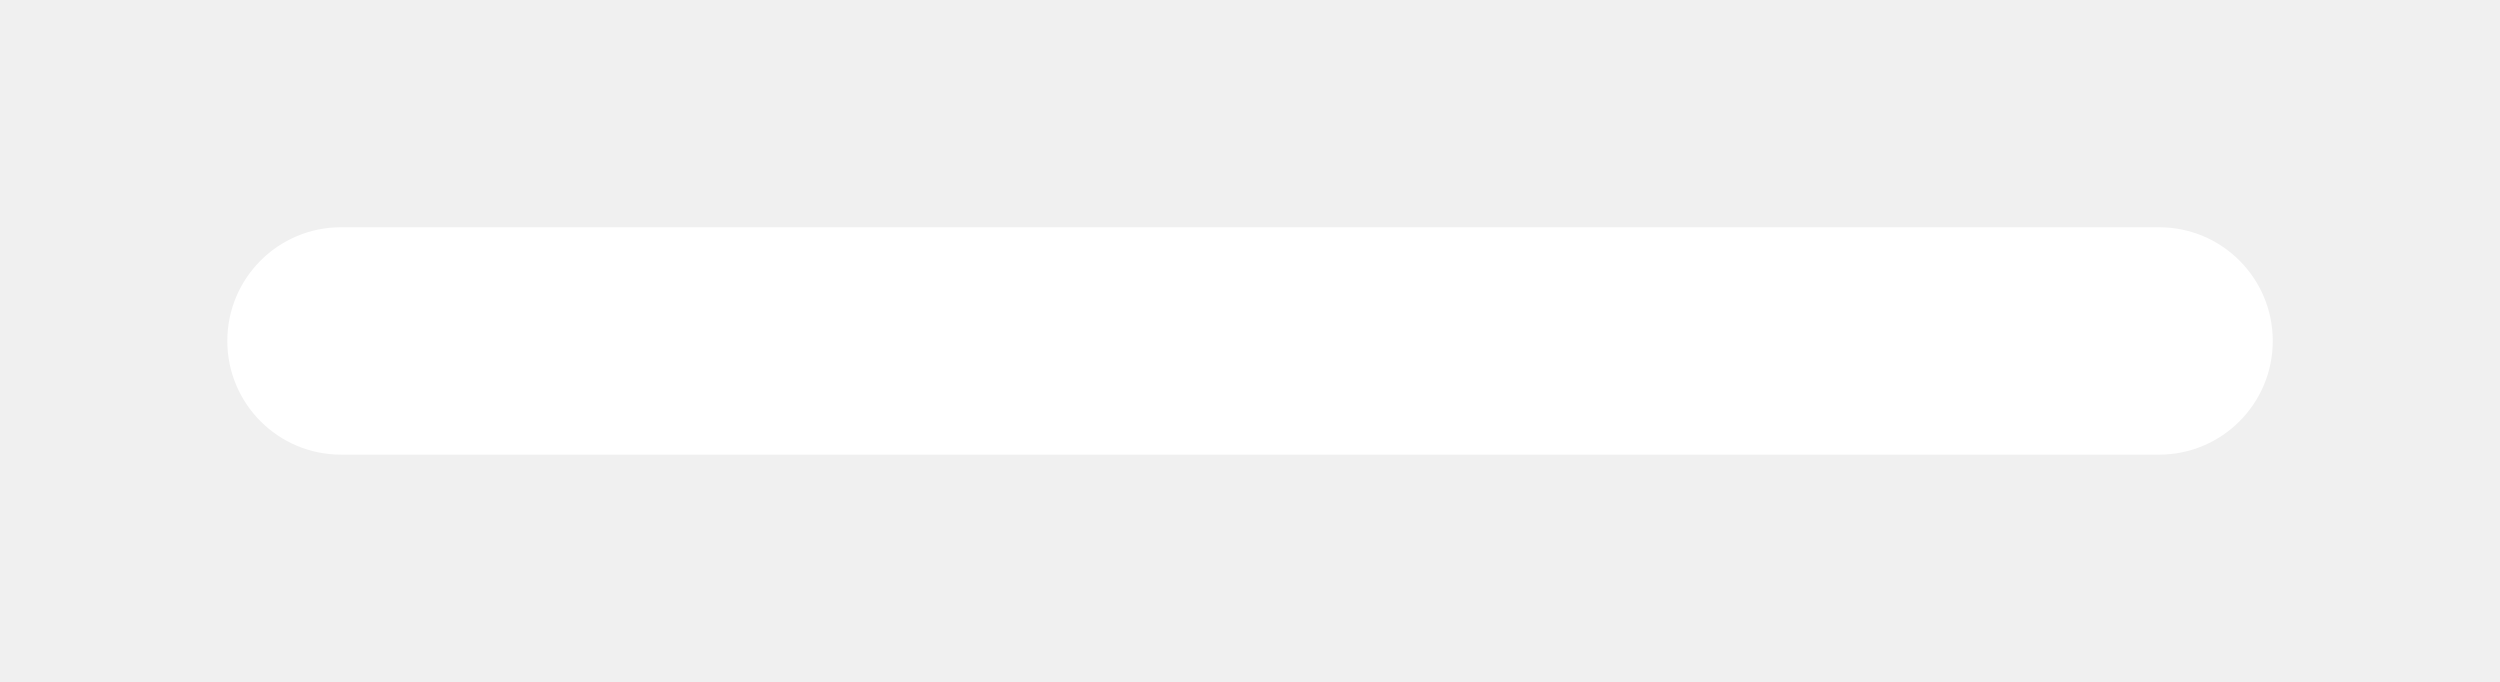
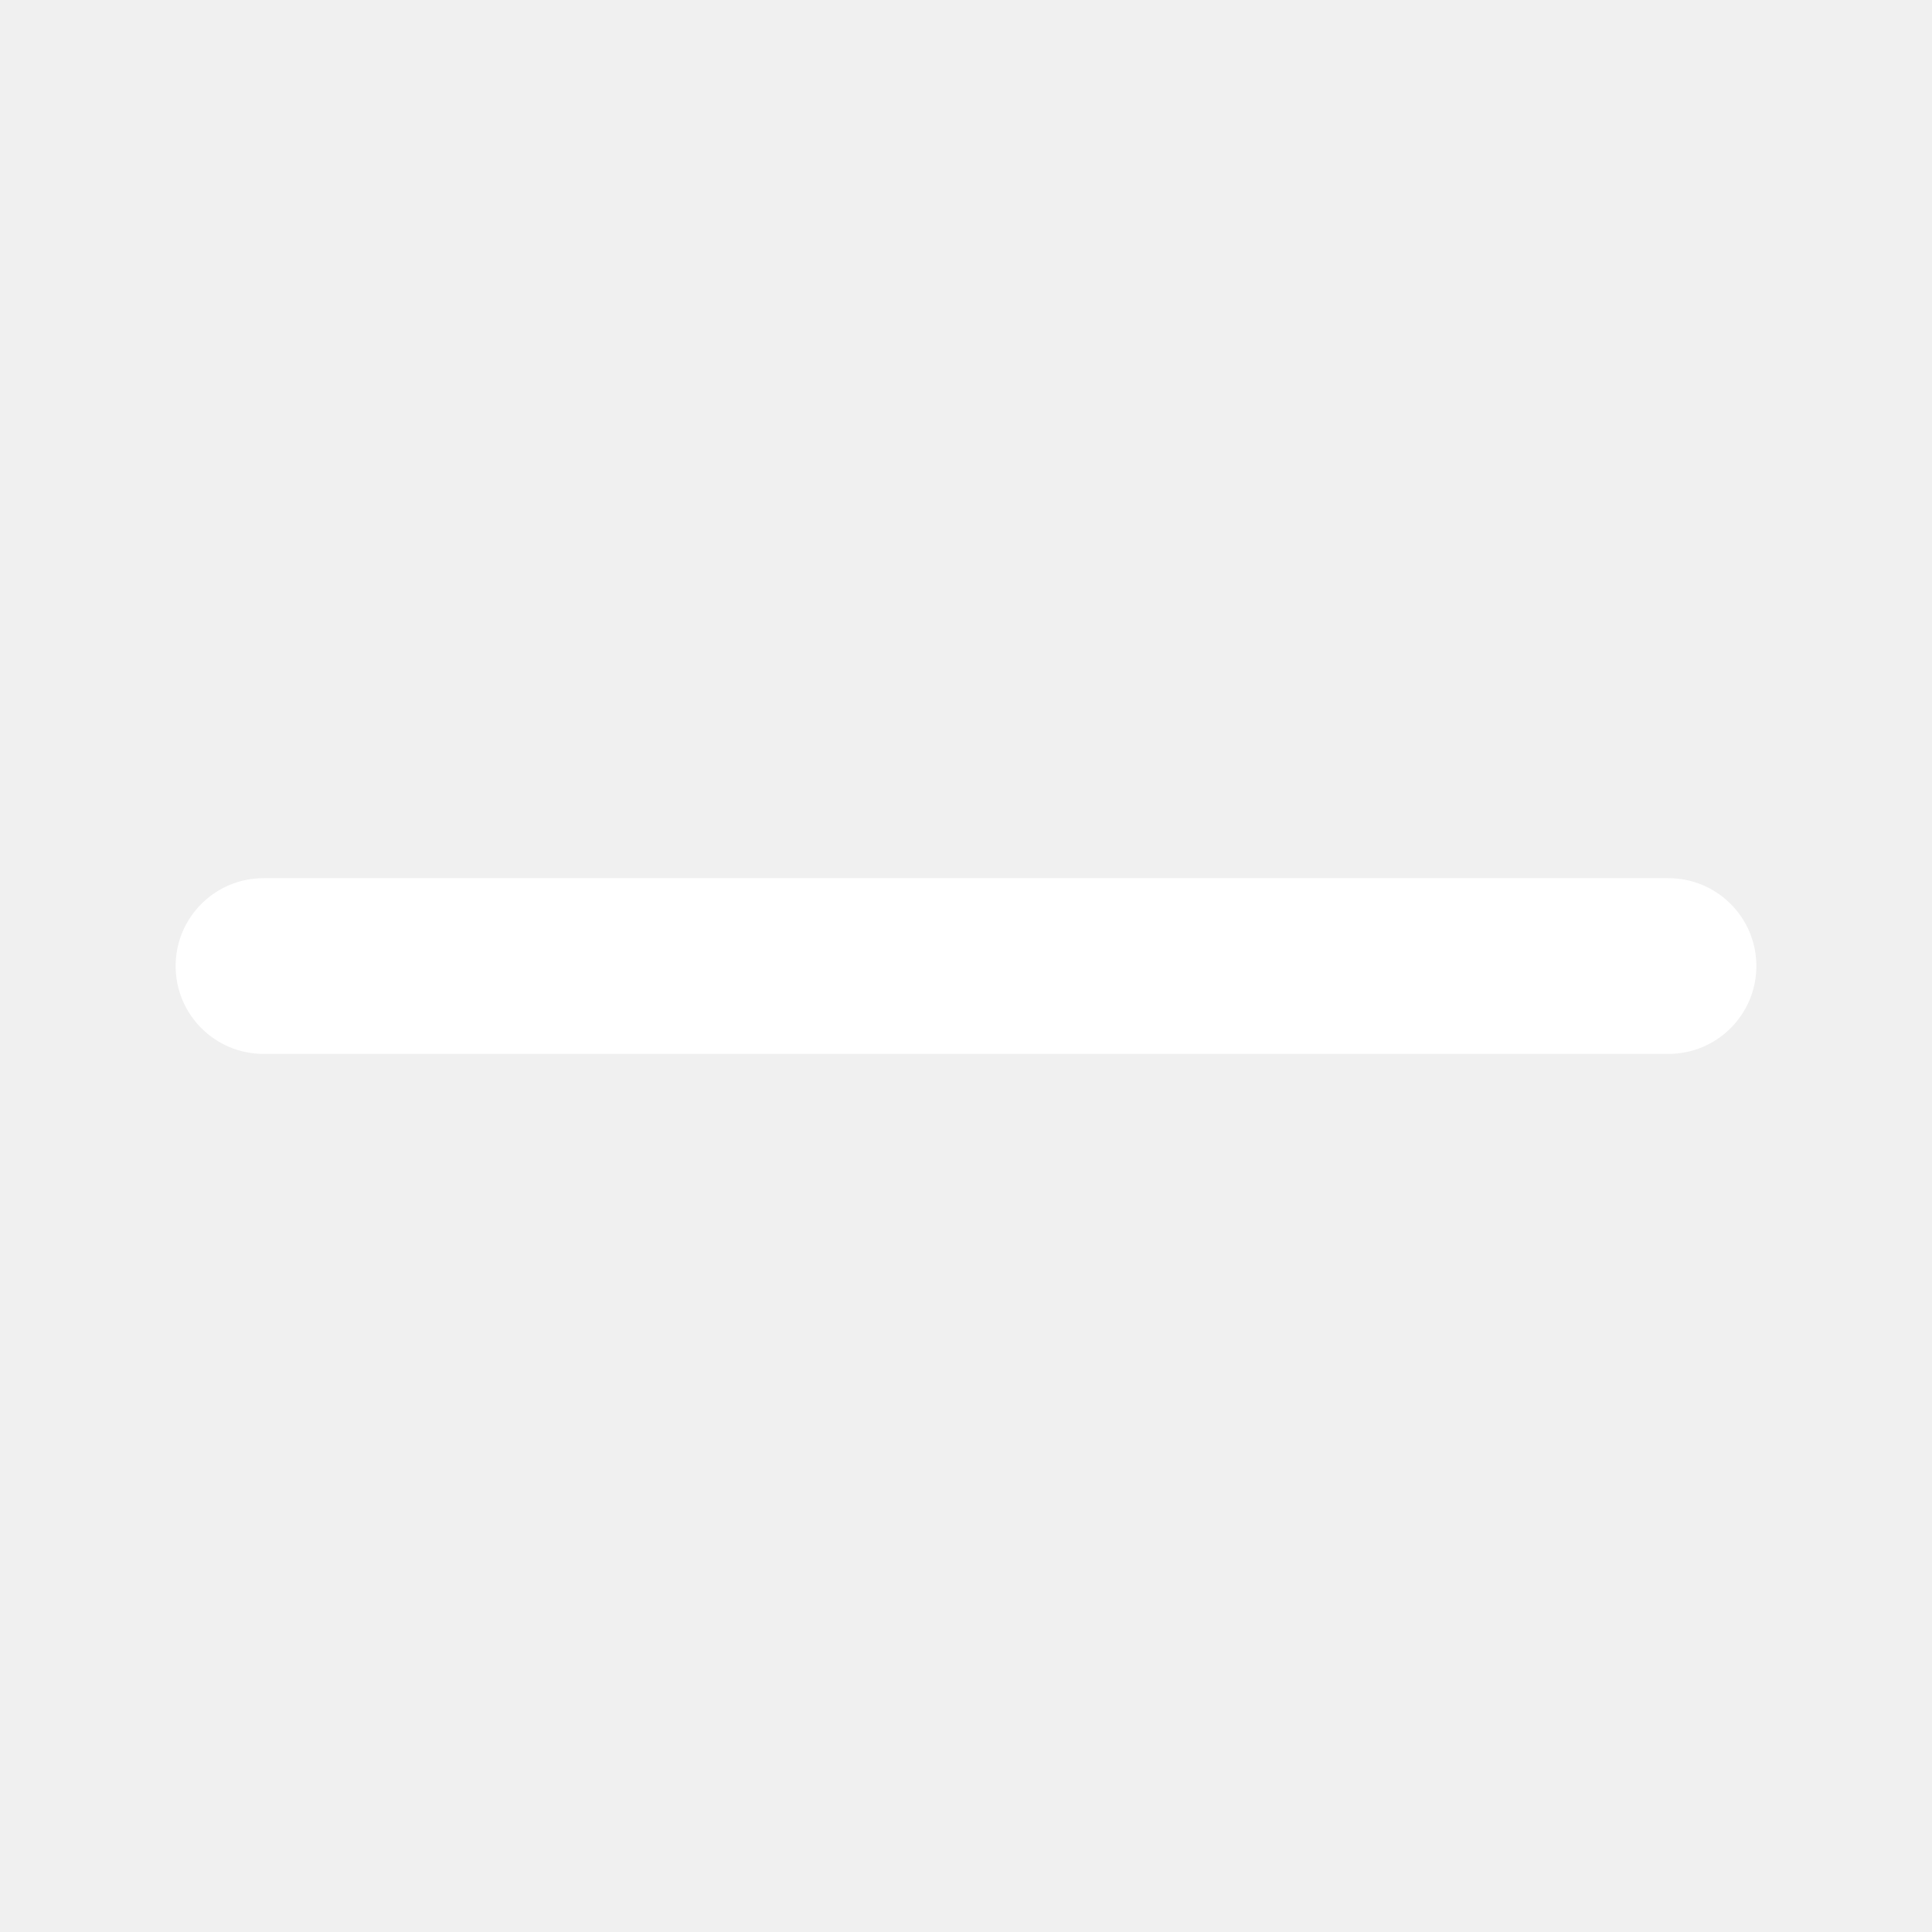
- <svg xmlns="http://www.w3.org/2000/svg" height="300" viewBox="0 0 1100 300" width="1100">
+ <svg xmlns="http://www.w3.org/2000/svg" height="1100" viewBox="0 0 1100 1100" width="1100">
  <g fill="#fff">
-     <path d="m300.99 247.676a.667.667 0 1 0 0 1.334h10.666a.667.667 0 1 0 0-1.334z" transform="matrix(-75 0 0 75 23524.243 -18475.708)" />
+     <path d="M949.976 500a50.025 50.025 0 1 1 0 100.05H150.024a50.025 50.025 0 1 1 0-100.05z" />
  </g>
</svg>
